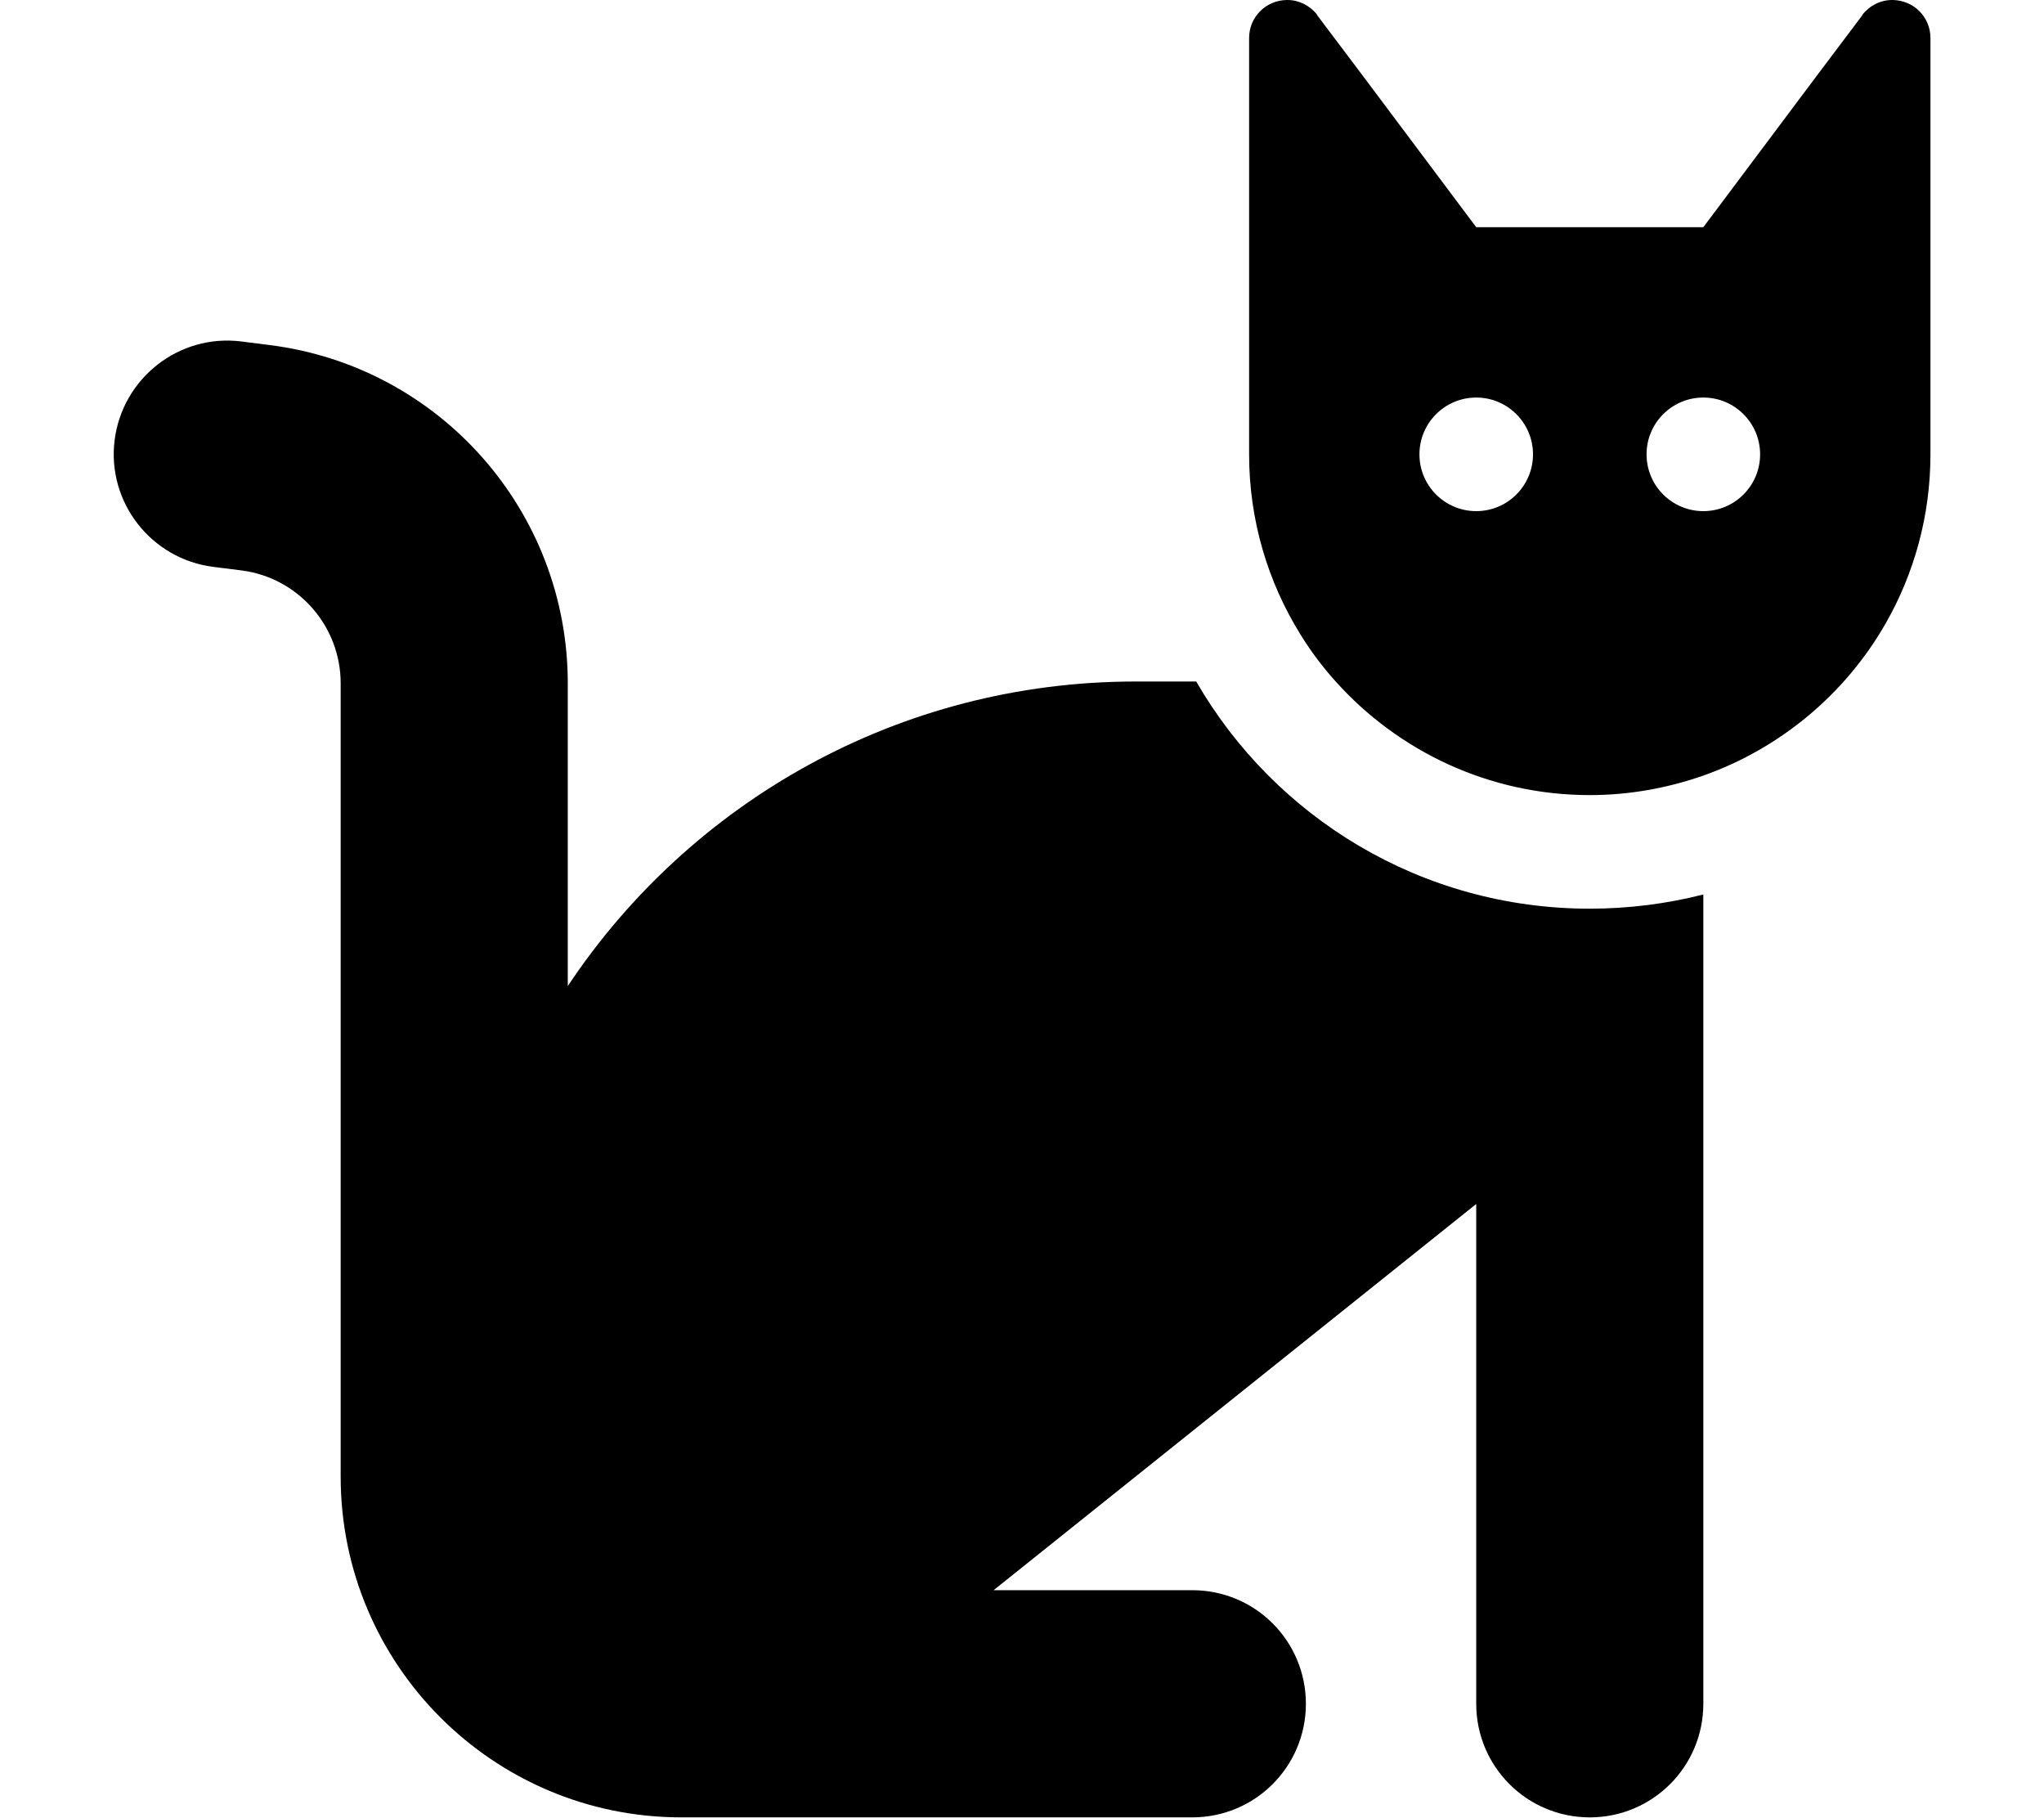
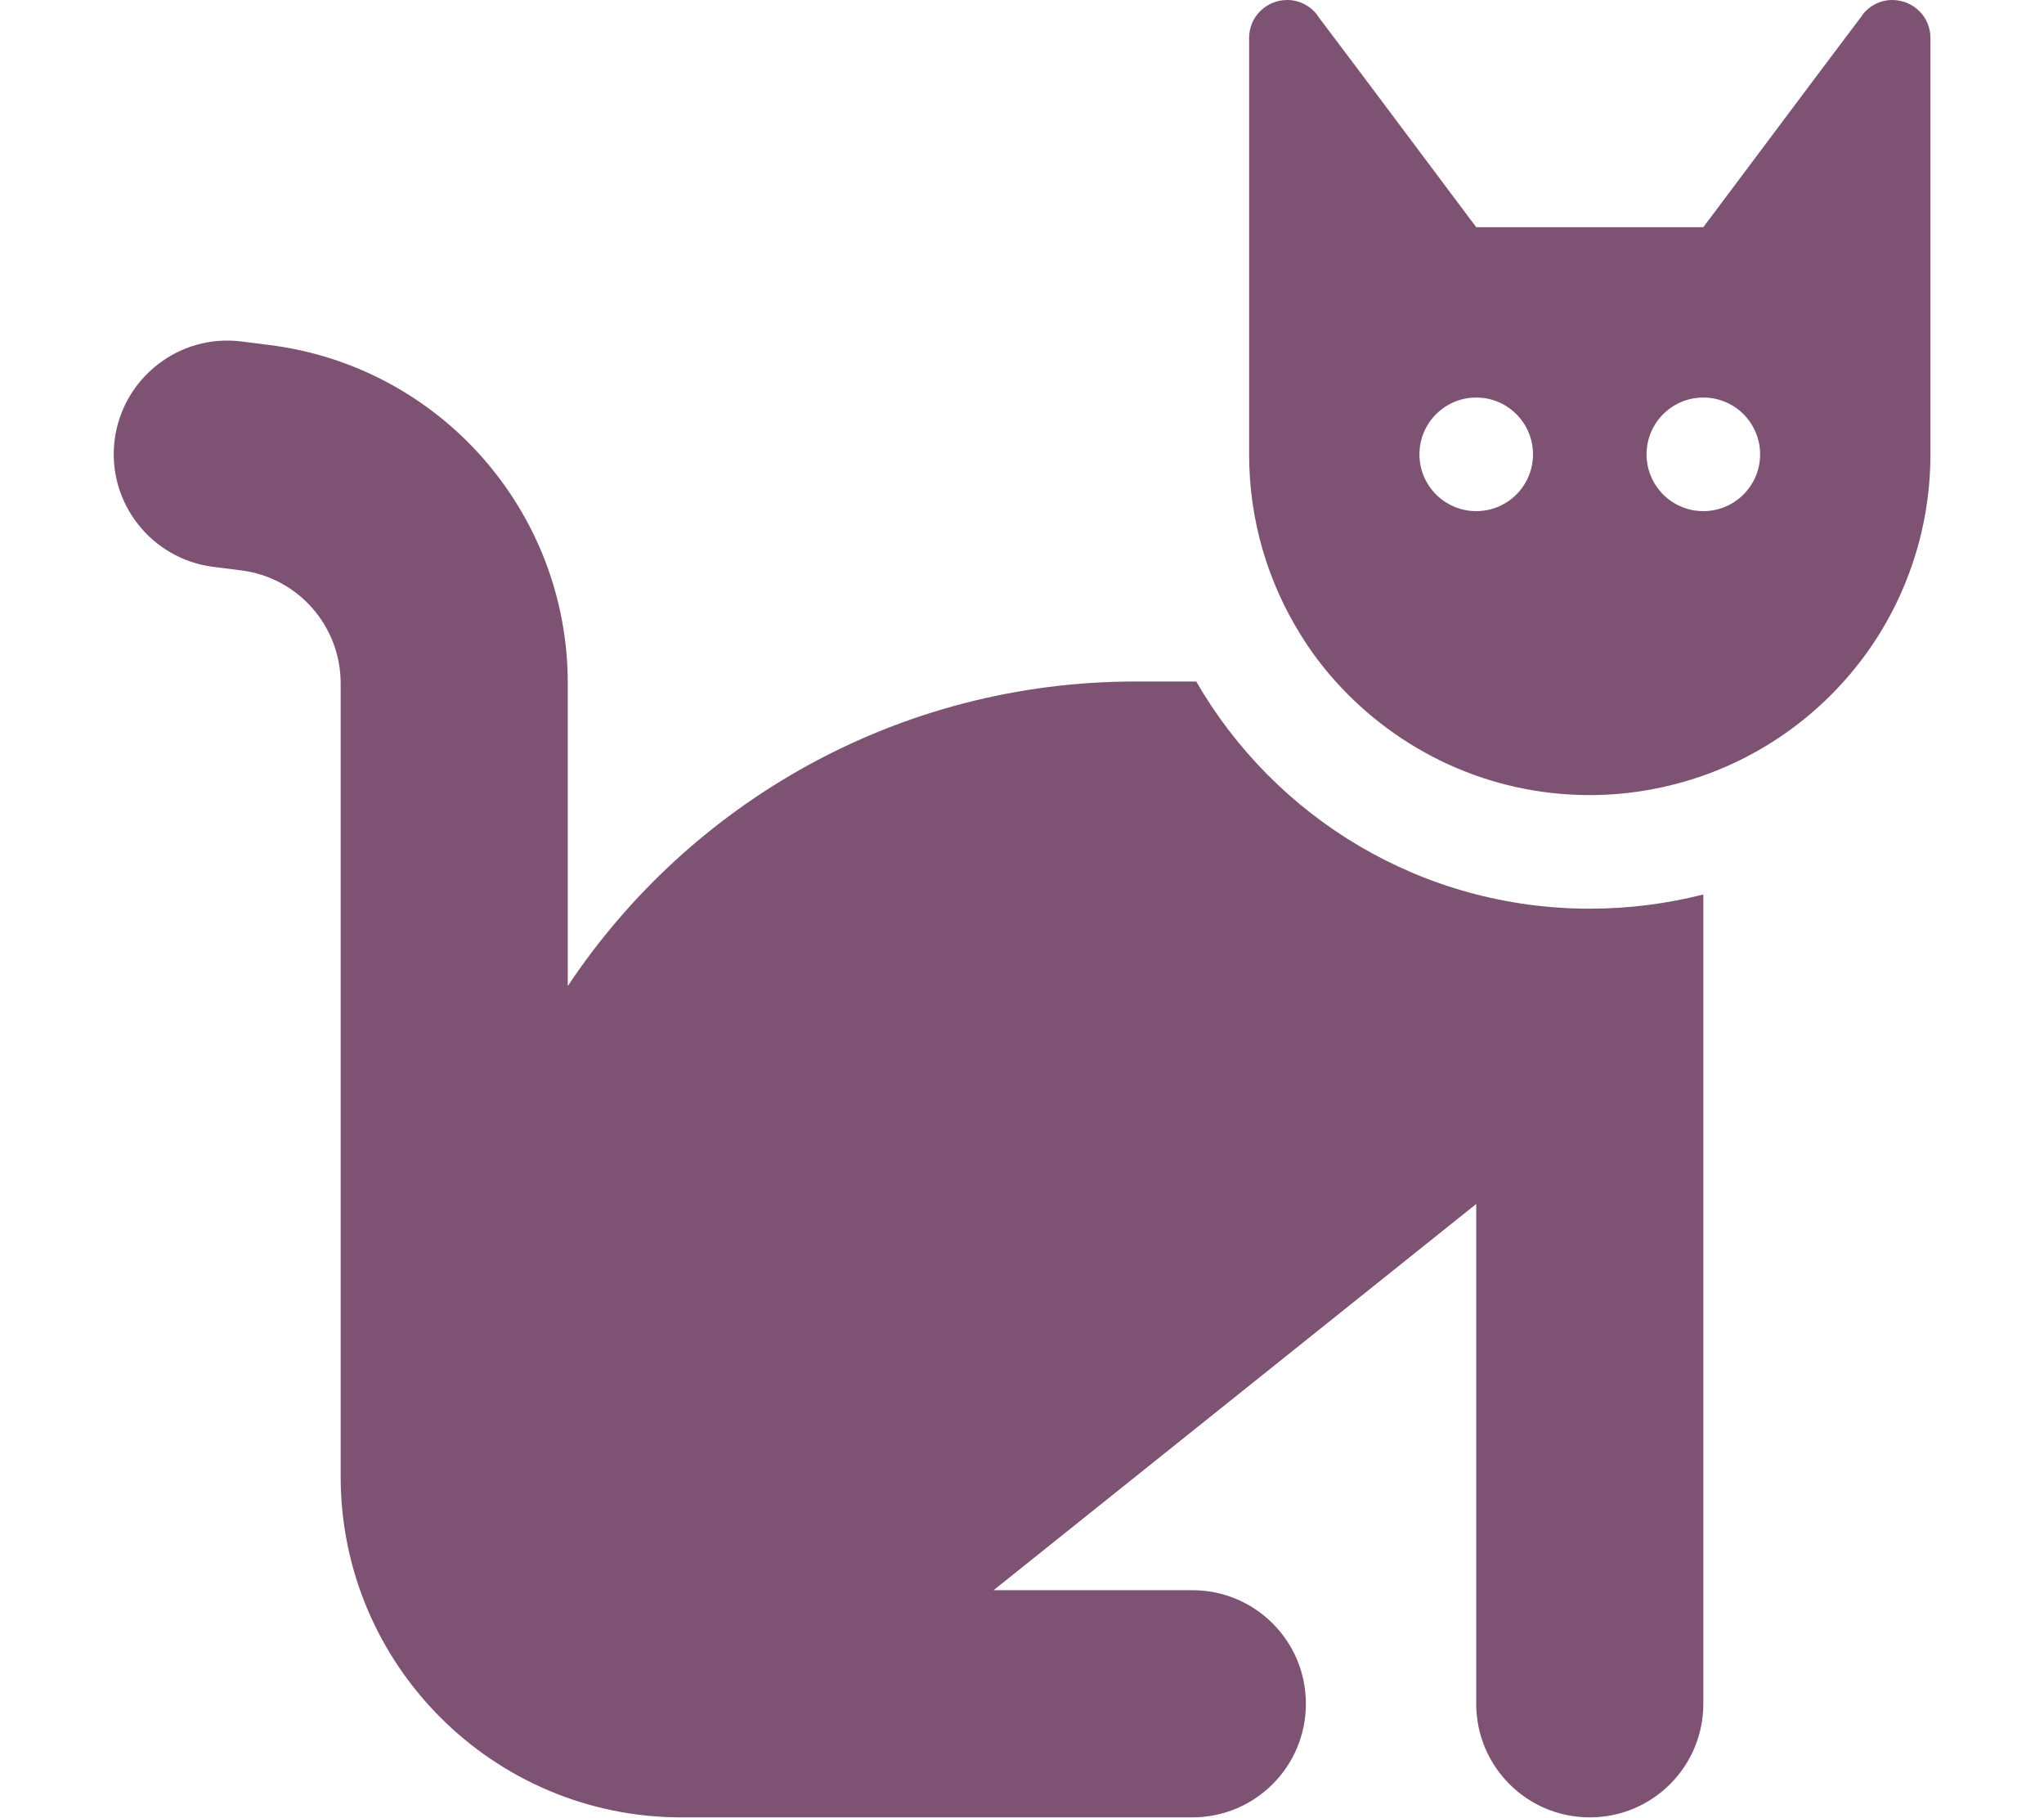
- <svg xmlns="http://www.w3.org/2000/svg" viewBox="0 0 576 512">
-   <path d="M320 192h17.1c22.1 38.3 63.5 64 110.9 64c11 0 21.8-1.4 32-4v4 32V480c0 17.7-14.3 32-32 32s-32-14.3-32-32V339.2L280 448h56c17.7 0 32 14.3 32 32s-14.3 32-32 32H192c-53 0-96-43-96-96V192.5c0-16.1-12-29.8-28-31.8l-7.9-1c-17.5-2.2-30-18.2-27.8-35.7s18.2-30 35.7-27.8l7.9 1c48 6 84.1 46.8 84.1 95.3v85.3c34.4-51.7 93.2-85.8 160-85.8zm160 26.5v0c-10 3.5-20.8 5.5-32 5.5c-28.4 0-54-12.4-71.6-32h0c-3.7-4.1-7-8.5-9.9-13.2C357.3 164 352 146.6 352 128v0V32 12 10.7C352 4.8 356.7 .1 362.6 0h.2c3.3 0 6.4 1.6 8.4 4.2l0 .1L384 21.3l27.2 36.3L416 64h64l4.8-6.4L512 21.3 524.8 4.3l0-.1c2-2.6 5.1-4.2 8.4-4.2h.2C539.3 .1 544 4.8 544 10.7V12 32v96c0 17.3-4.6 33.6-12.6 47.6c-11.3 19.8-29.6 35.2-51.4 42.9zM432 128a16 16 0 1 0 -32 0 16 16 0 1 0 32 0zm48 16a16 16 0 1 0 0-32 16 16 0 1 0 0 32z" />
+ <svg xmlns="http://www.w3.org/2000/svg" viewBox="0 0 576 512" version="1.1" id="svg1">
+   <defs id="defs1" />
+   <path d="M320 192h17.1c22.1 38.3 63.5 64 110.9 64c11 0 21.8-1.4 32-4v4 32V480c0 17.7-14.3 32-32 32s-32-14.3-32-32V339.2L280 448h56c17.7 0 32 14.3 32 32s-14.3 32-32 32H192c-53 0-96-43-96-96V192.5c0-16.1-12-29.8-28-31.8l-7.9-1c-17.5-2.2-30-18.2-27.8-35.7s18.2-30 35.7-27.8l7.9 1c48 6 84.1 46.8 84.1 95.3v85.3c34.4-51.7 93.2-85.8 160-85.8zm160 26.5v0c-10 3.5-20.8 5.5-32 5.5c-28.4 0-54-12.4-71.6-32h0c-3.7-4.1-7-8.5-9.9-13.2C357.3 164 352 146.6 352 128v0V32 12 10.7C352 4.8 356.7 .1 362.6 0h.2c3.3 0 6.4 1.6 8.4 4.2l0 .1L384 21.3l27.2 36.3L416 64h64l4.8-6.4L512 21.3 524.8 4.3l0-.1c2-2.6 5.1-4.2 8.4-4.2h.2C539.3 .1 544 4.8 544 10.7V12 32v96c0 17.3-4.6 33.6-12.6 47.6c-11.3 19.8-29.6 35.2-51.4 42.9zM432 128a16 16 0 1 0 -32 0 16 16 0 1 0 32 0zm48 16a16 16 0 1 0 0-32 16 16 0 1 0 0 32z" id="path1" style="fill:#7e5273;fill-opacity:1" />
</svg>
